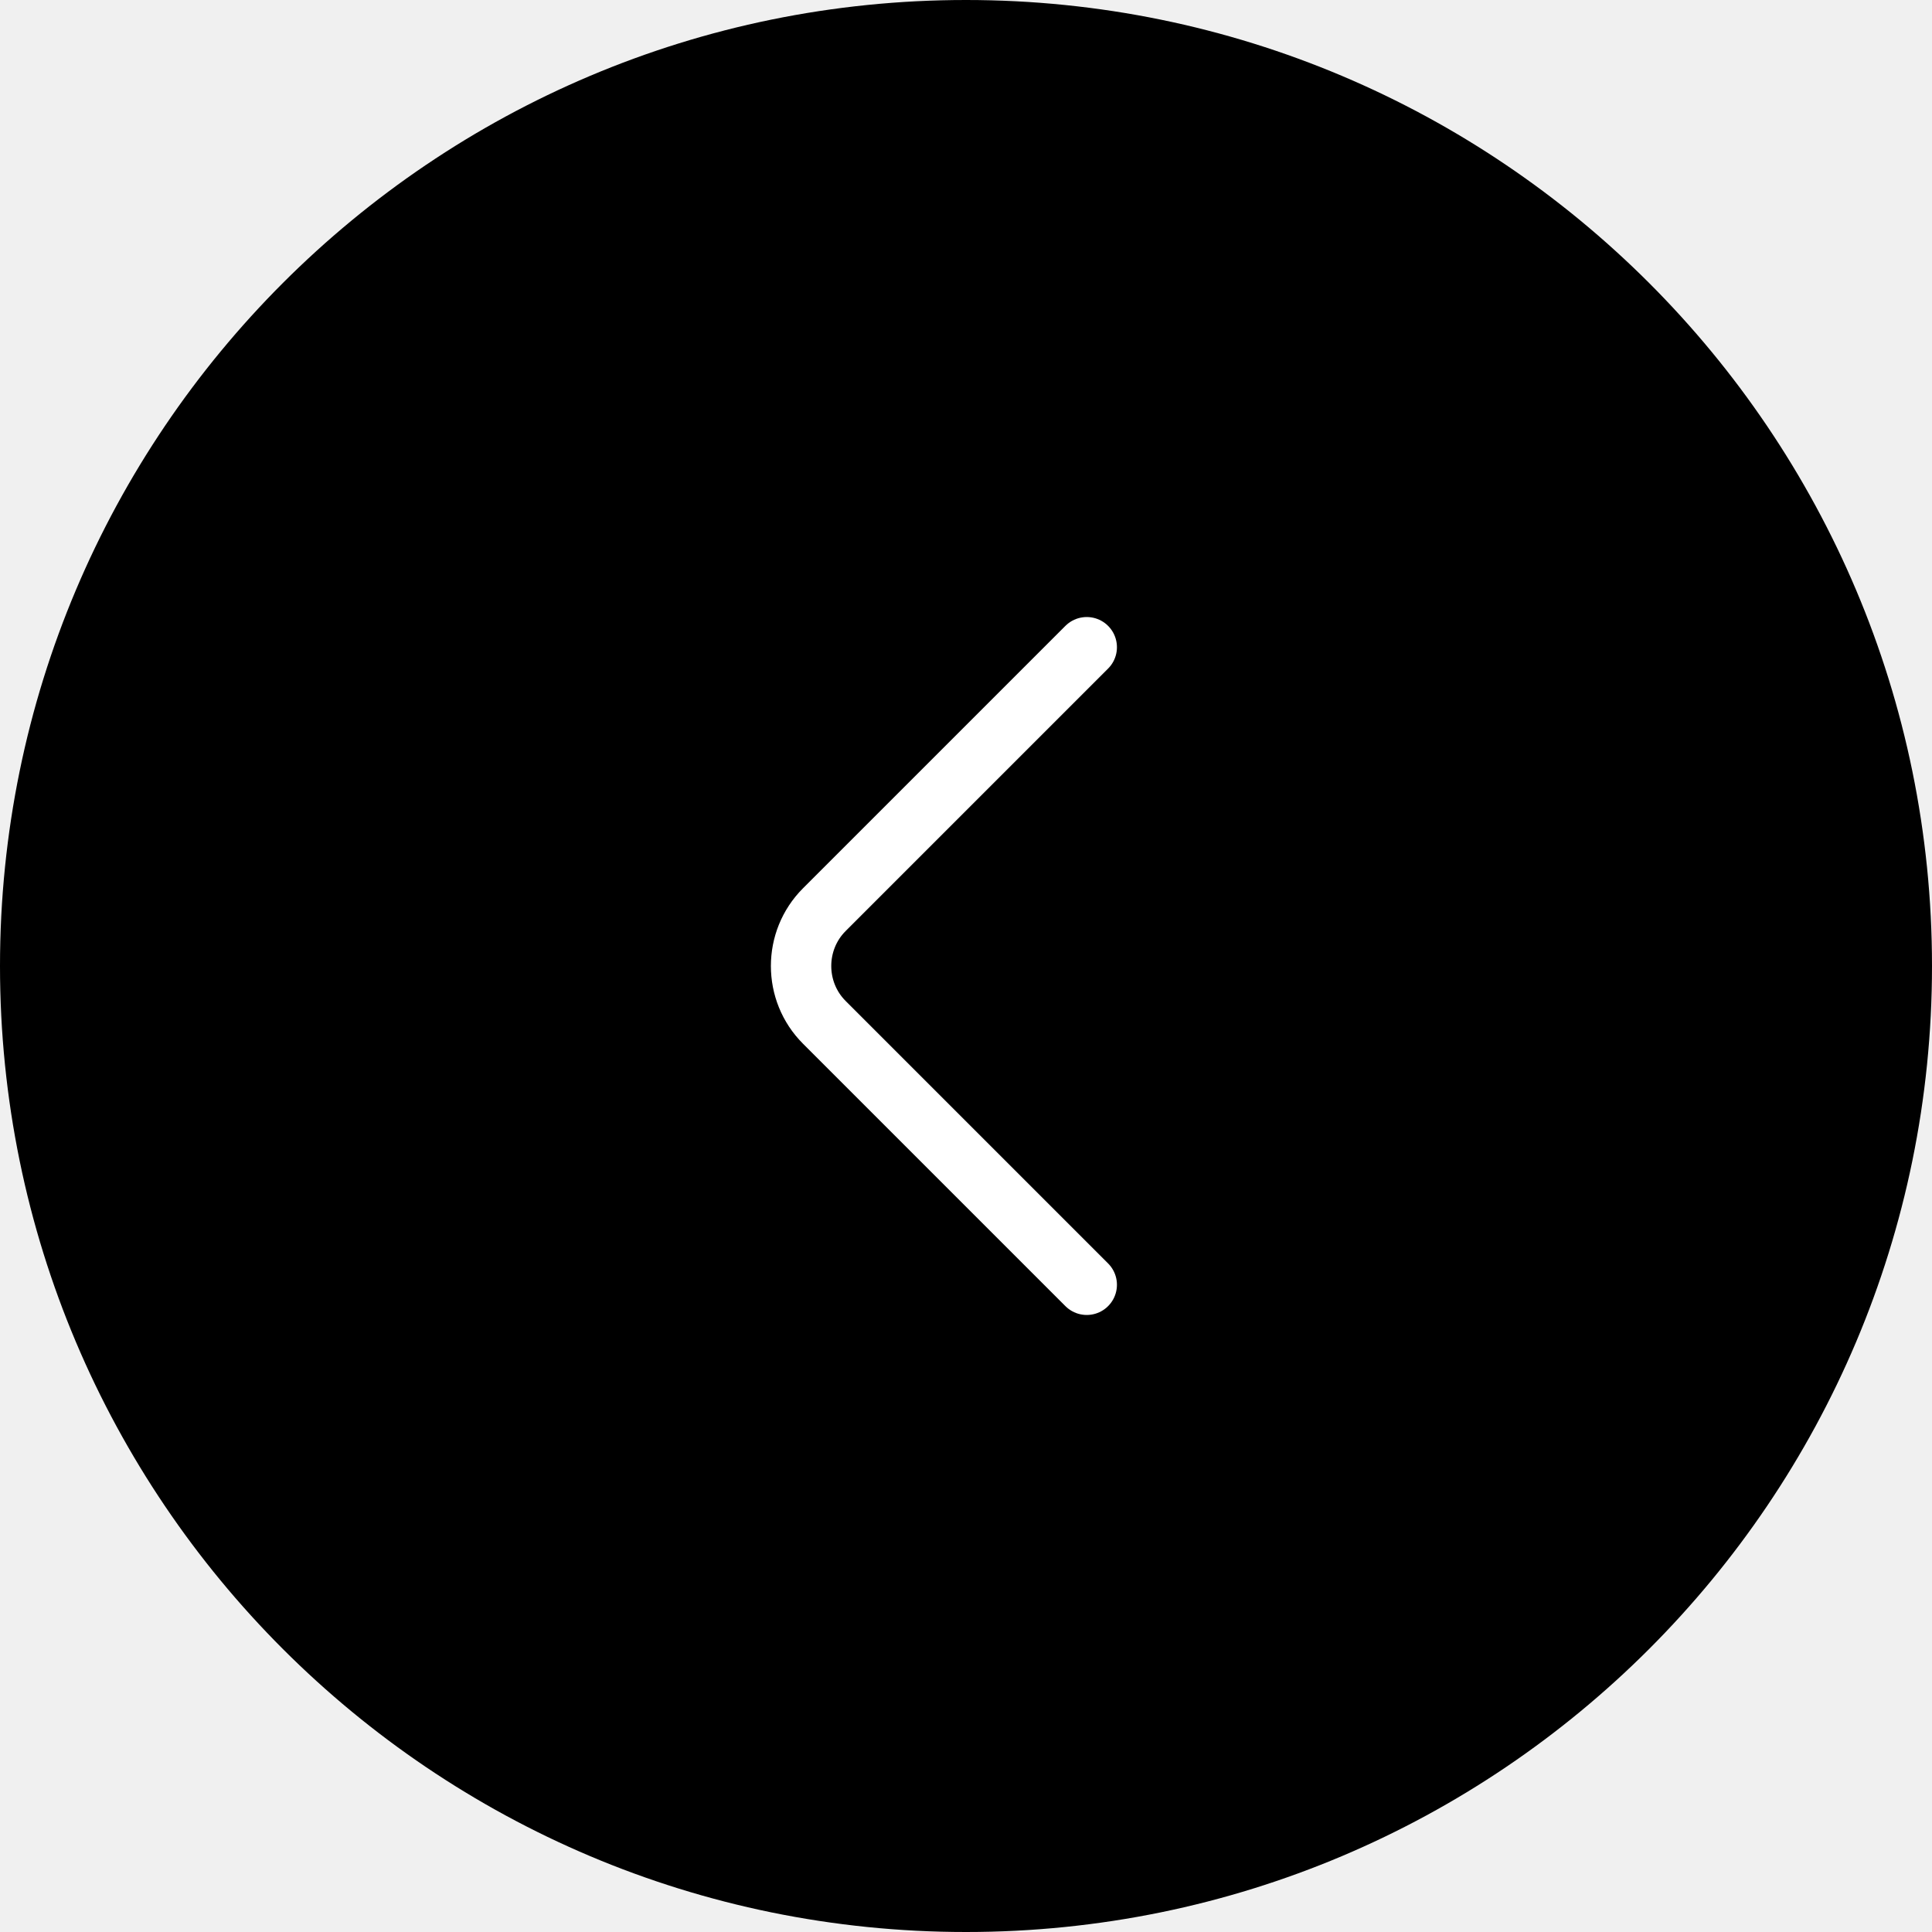
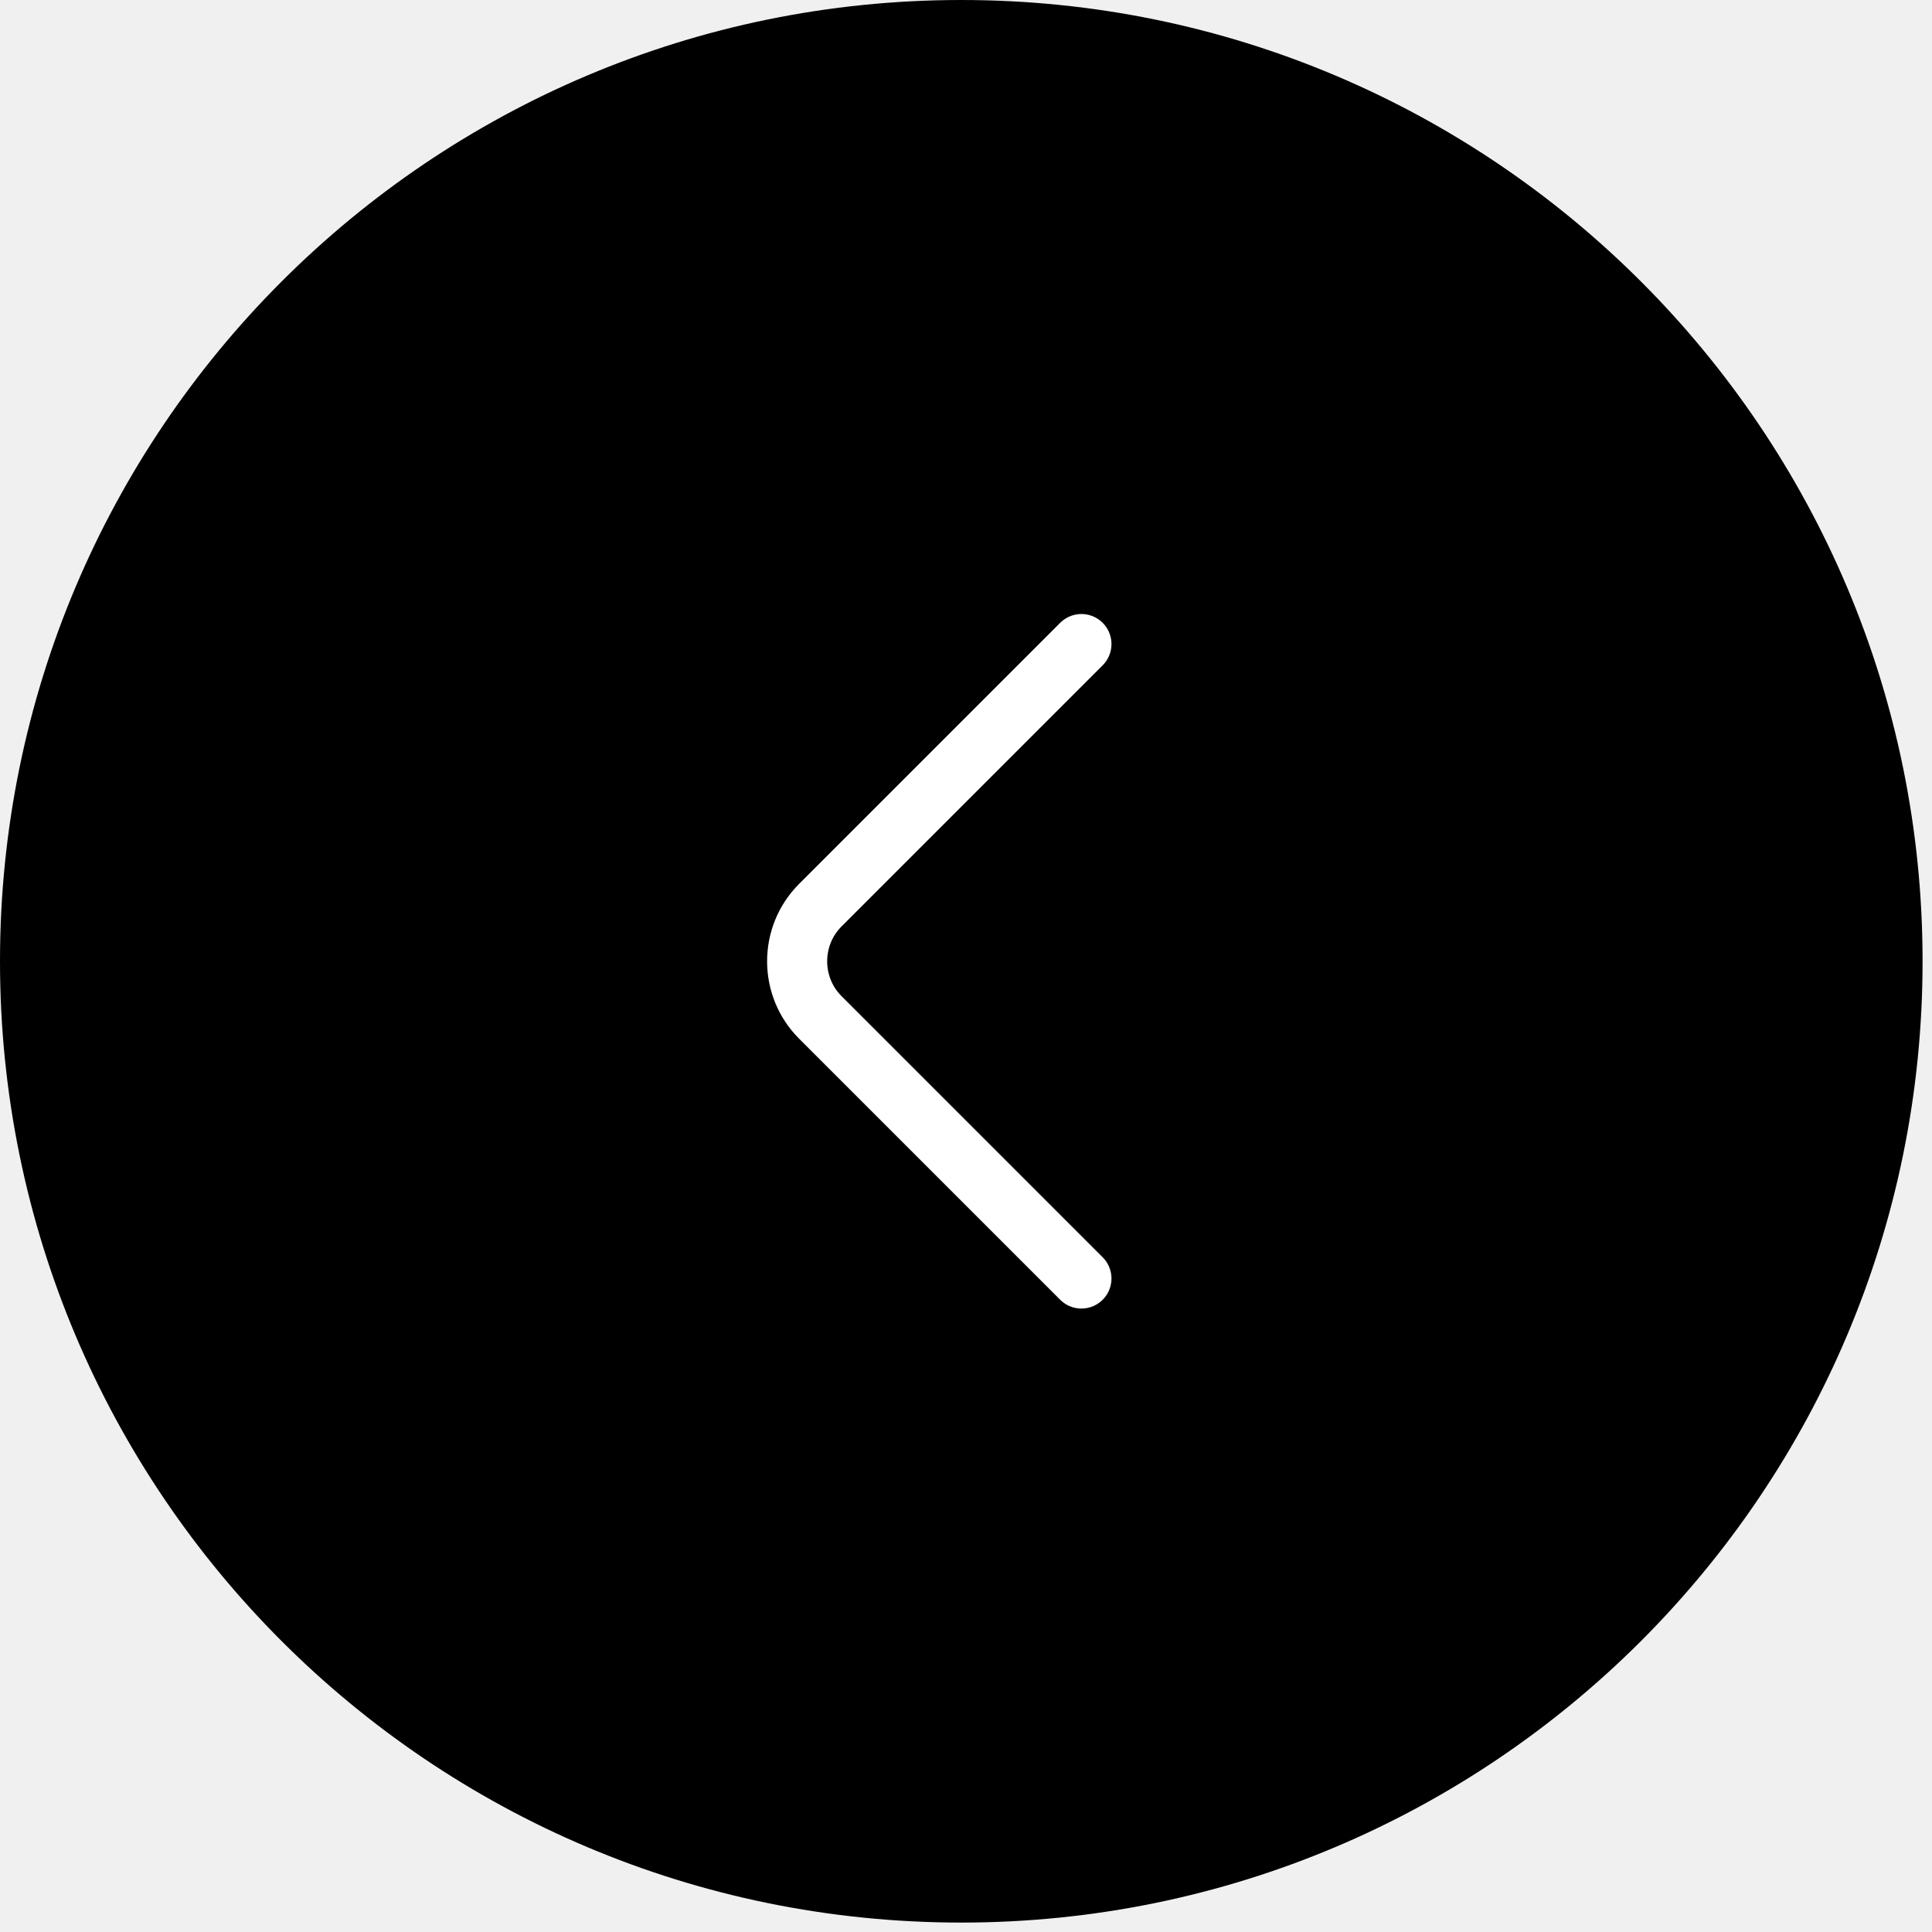
- <svg xmlns="http://www.w3.org/2000/svg" width="48" height="48" viewBox="0 0 48 48" fill="none">
-   <rect width="48" height="48" rx="24" fill="black" />
-   <path d="M27 31.92L20.48 25.4C19.71 24.63 19.71 23.37 20.48 22.6L27 16.08" stroke="white" stroke-width="1.5" stroke-miterlimit="10" stroke-linecap="round" stroke-linejoin="round" />
+ <svg xmlns="http://www.w3.org/2000/svg" width="82" height="82" viewBox="0 0 82 82" fill="none">
+   <rect width="81.6" height="81.6" rx="40.8" fill="black" />
+   <path d="M45.899 54.264L34.815 43.18C33.506 41.871 33.506 39.729 34.815 38.42L45.899 27.336" stroke="white" stroke-width="2.55" stroke-miterlimit="10" stroke-linecap="round" stroke-linejoin="round" />
</svg>
